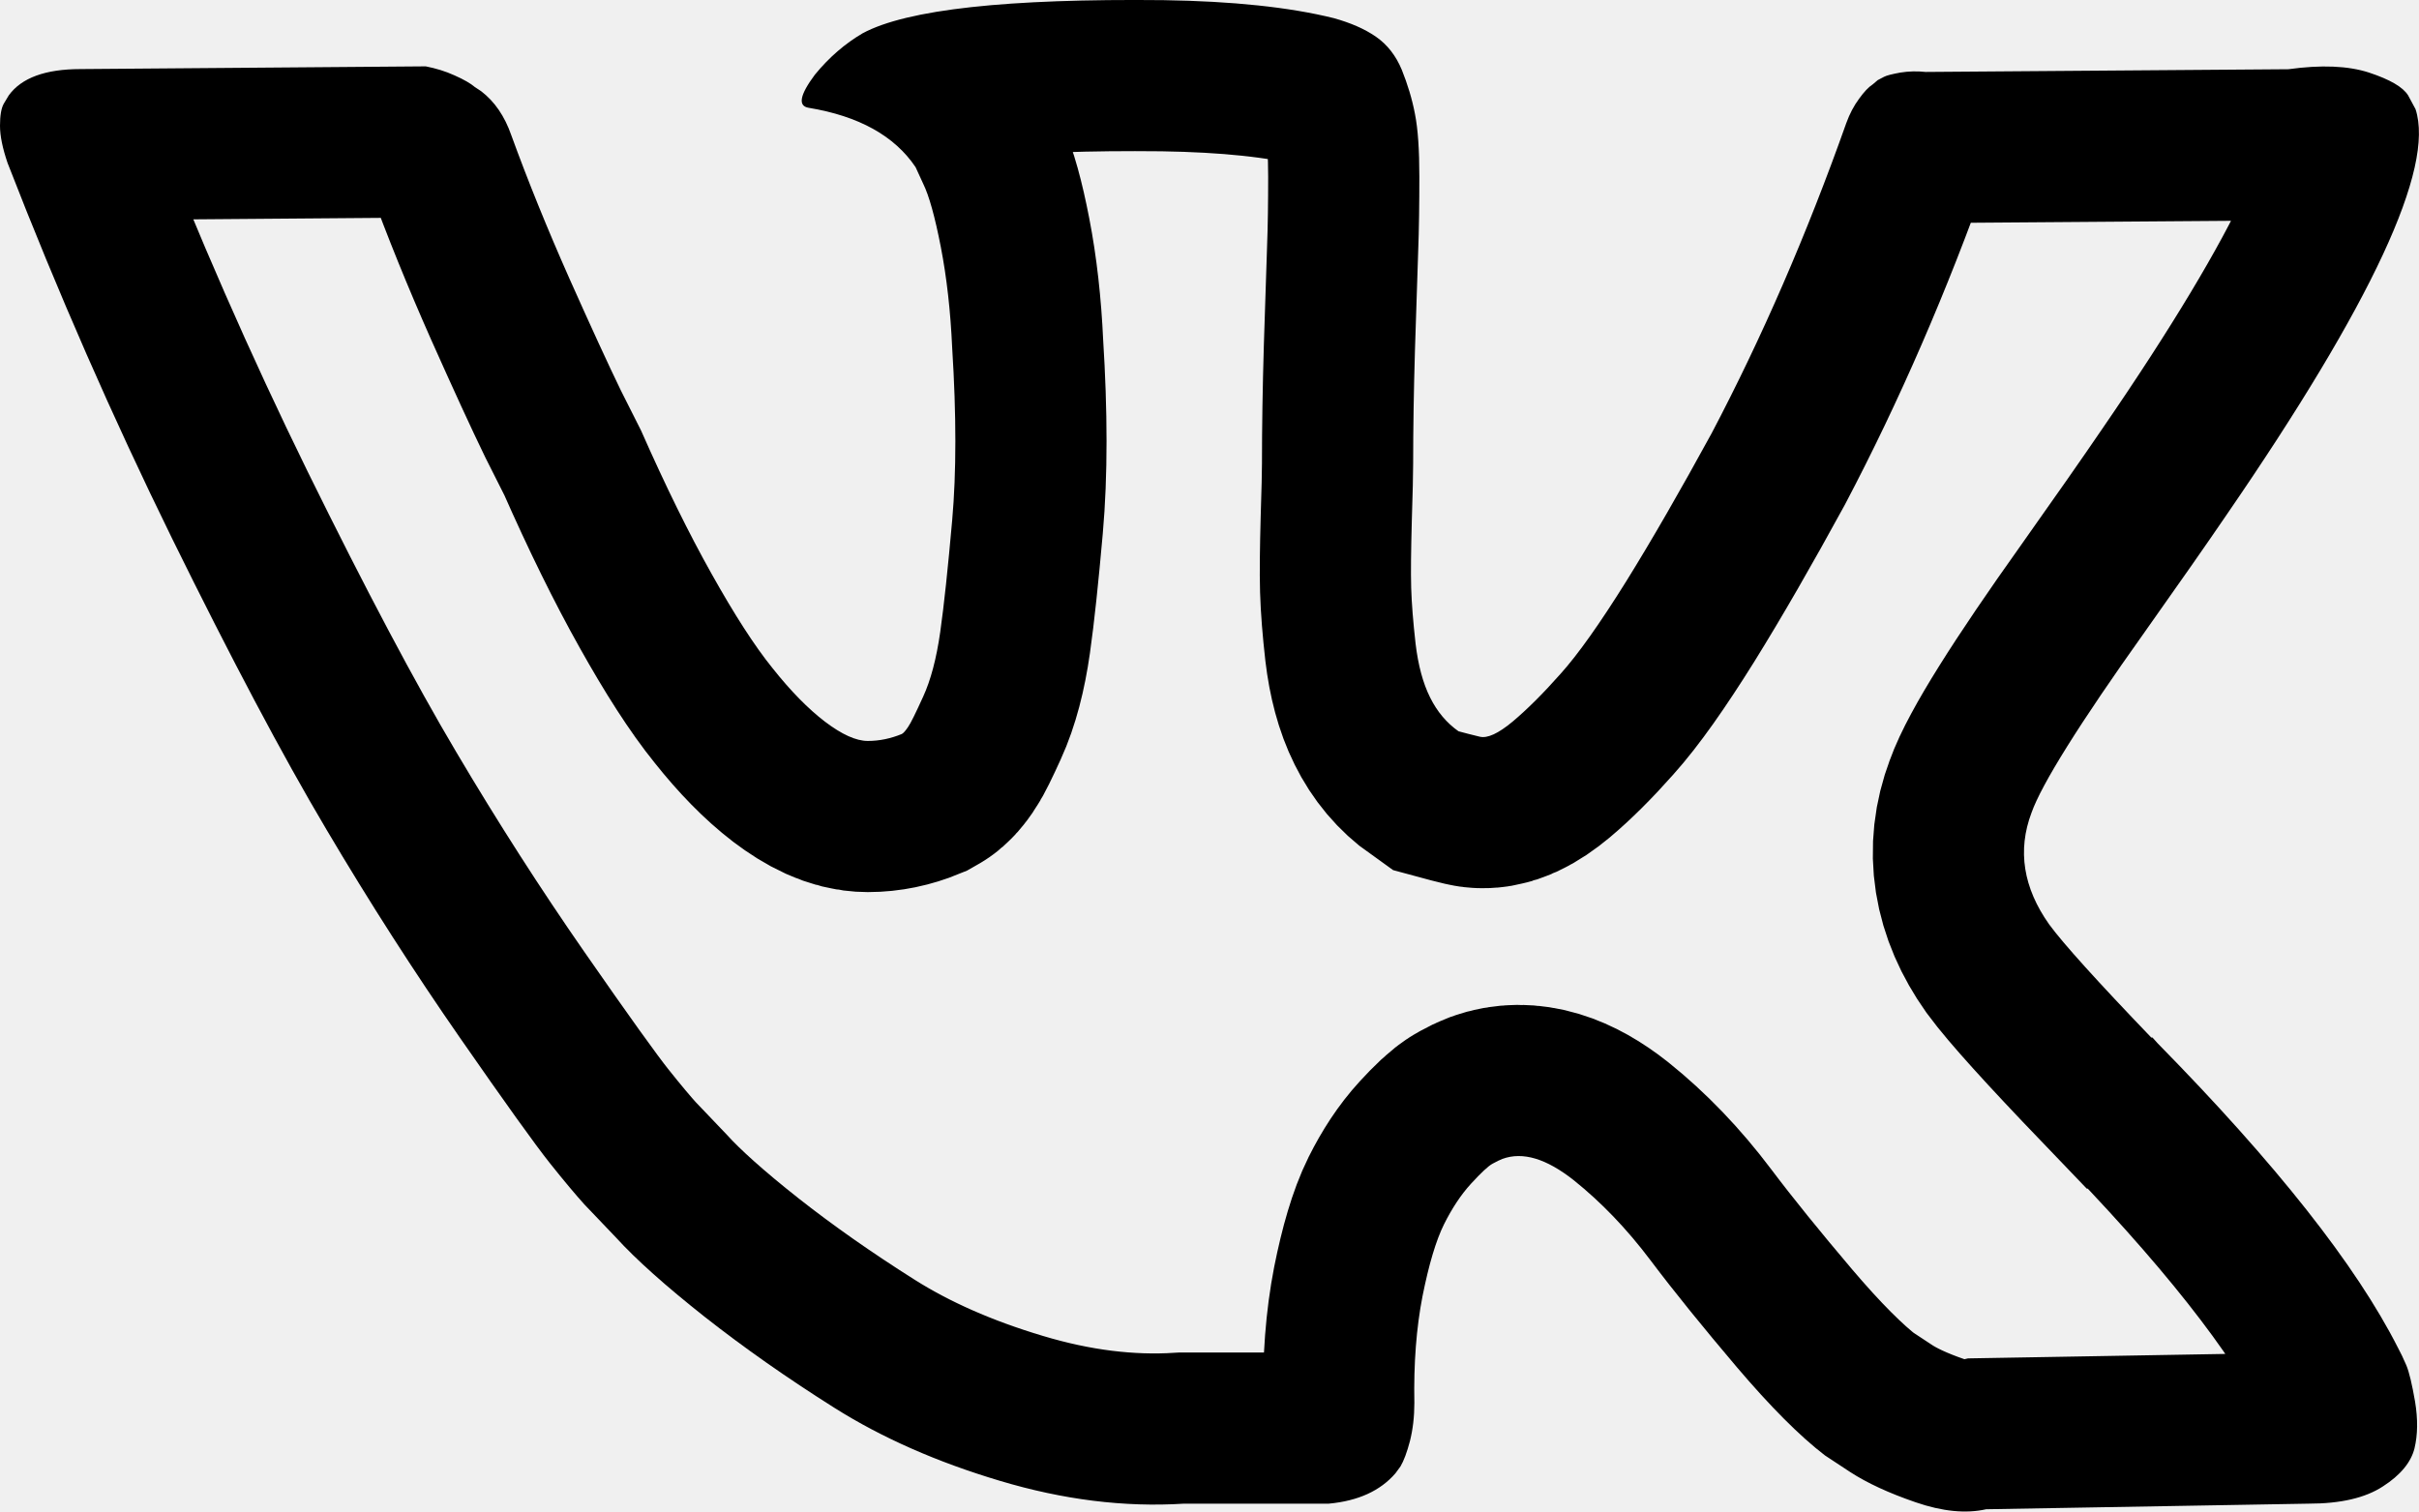
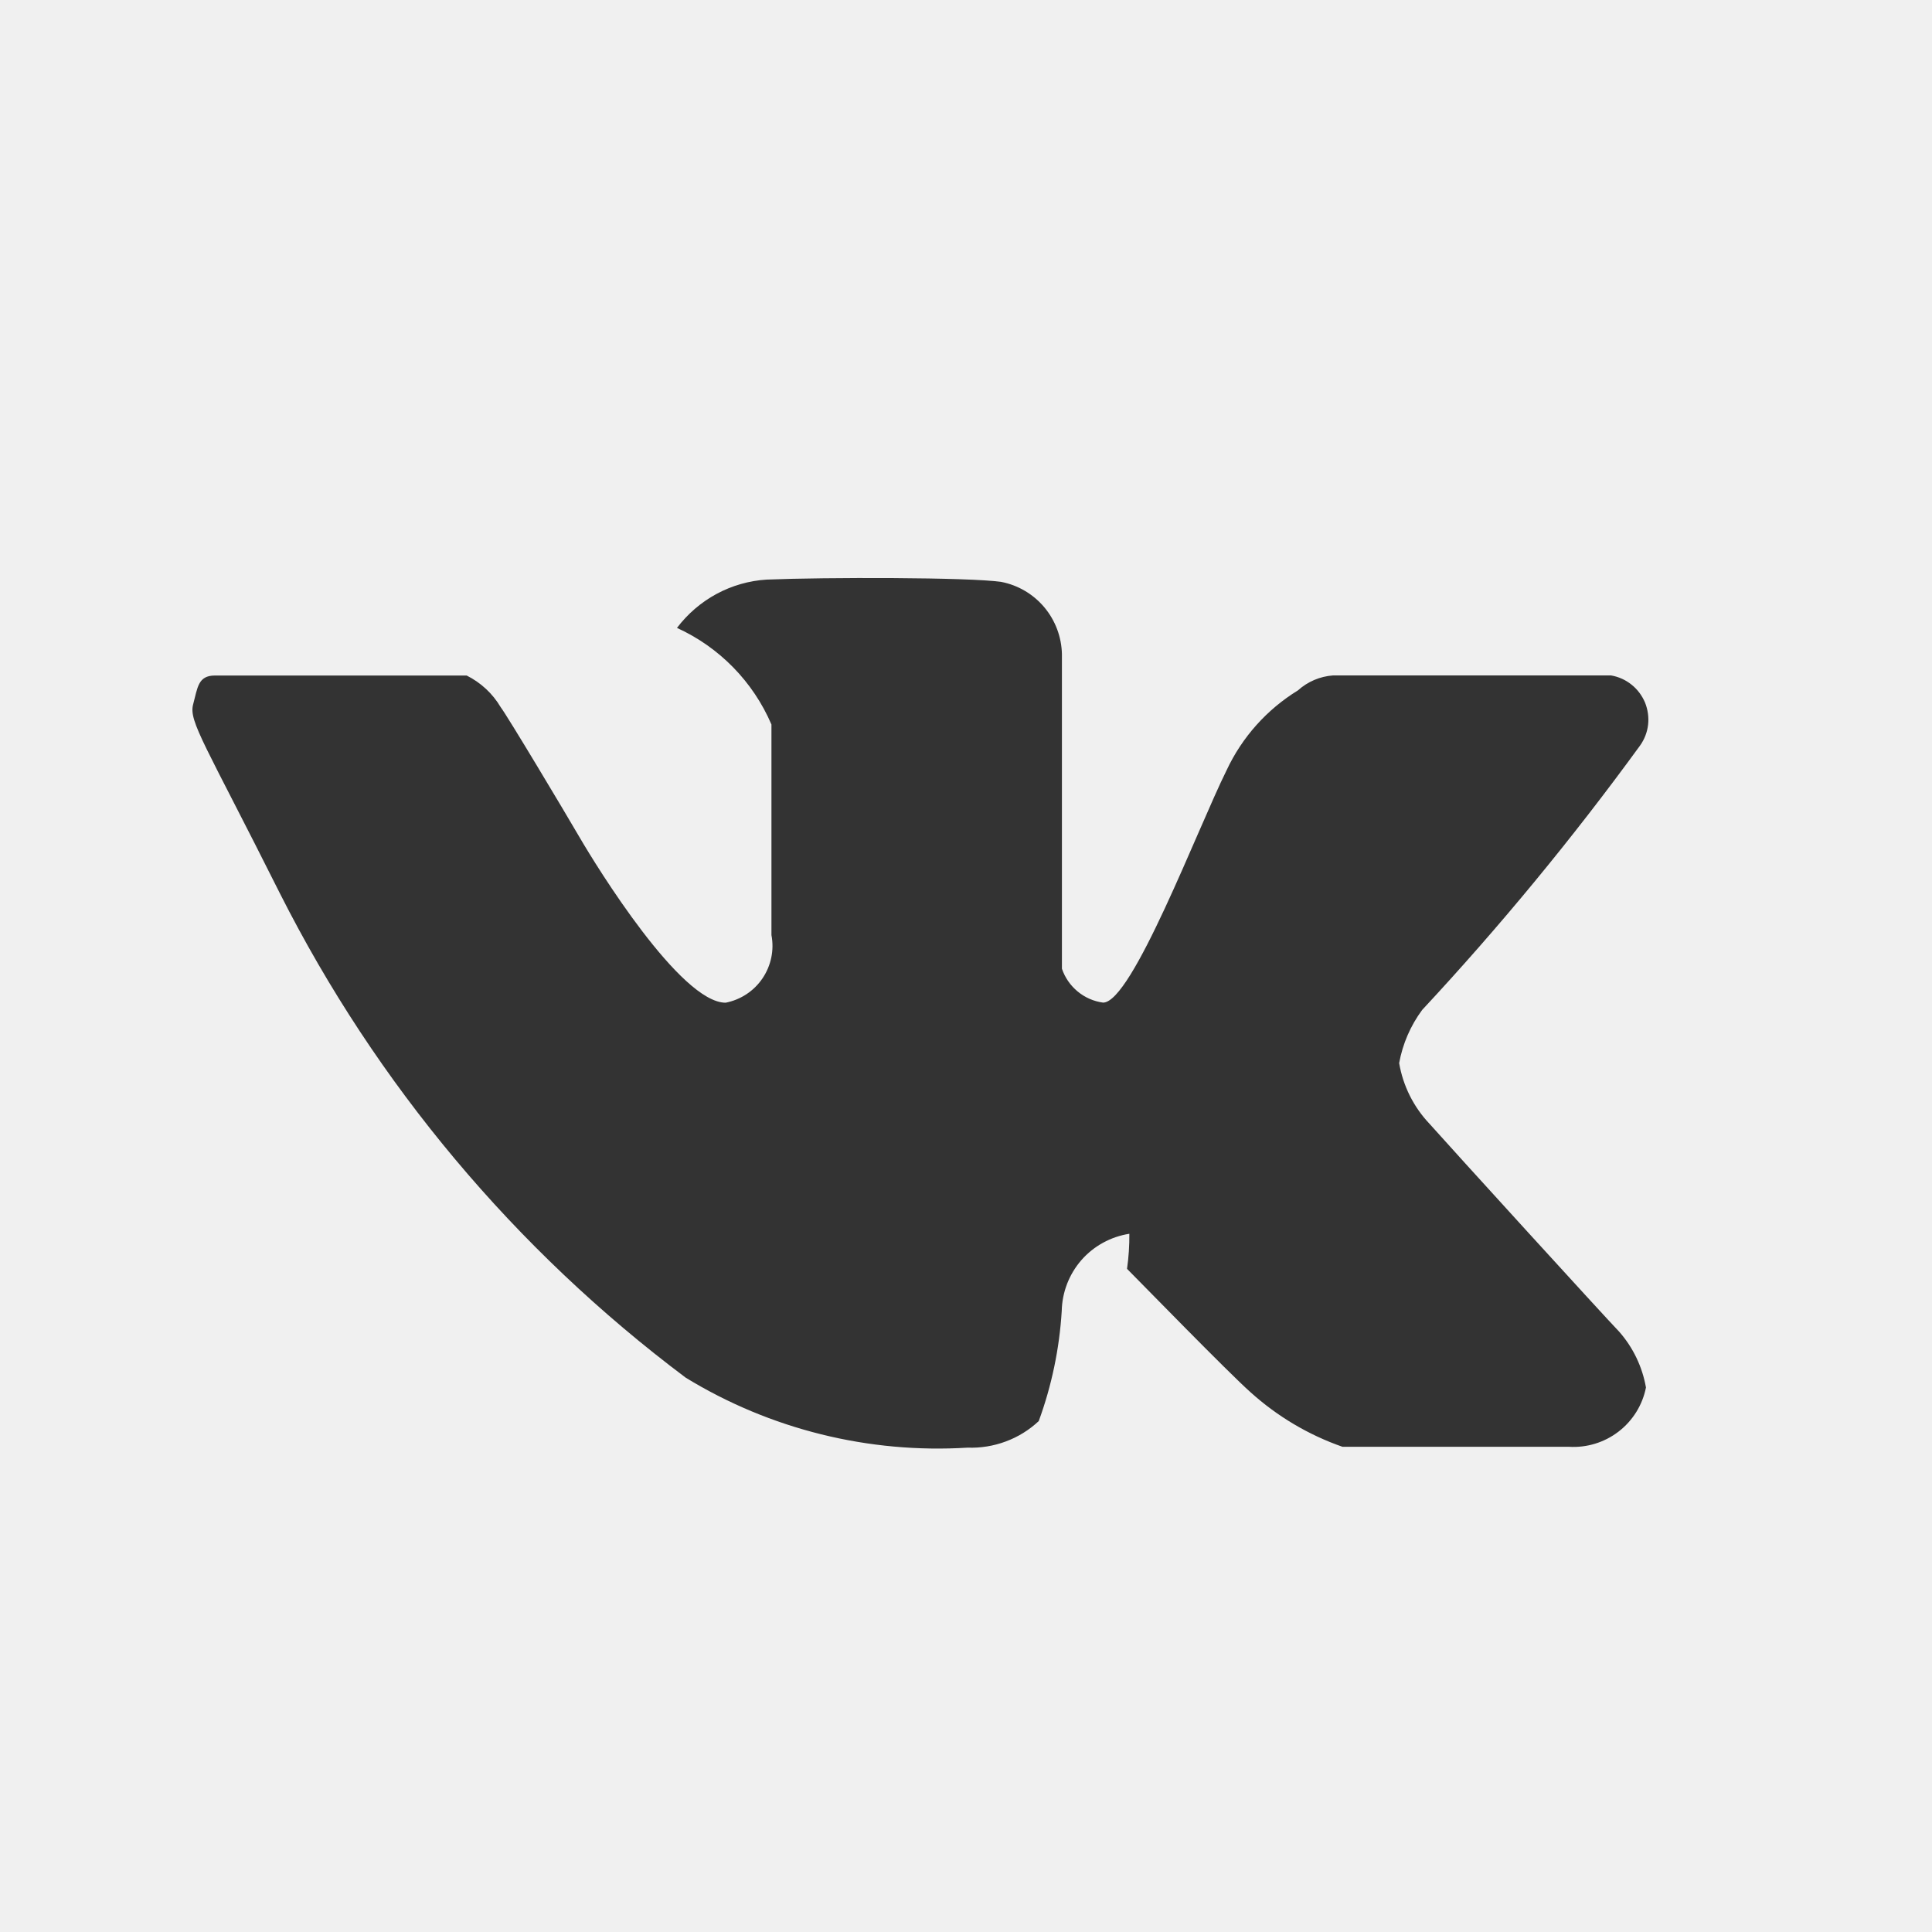
- <svg xmlns="http://www.w3.org/2000/svg" width="16" height="10" viewBox="0 0 16 10" fill="none">
-   <mask id="path-1-inside-1_568_9964" fill="white">
-     <path d="M14.186 4.181C14.414 3.859 14.595 3.6 14.728 3.405C15.689 2.006 16.105 1.112 15.977 0.722L15.928 0.631C15.894 0.576 15.808 0.526 15.669 0.48C15.53 0.435 15.353 0.428 15.136 0.458L12.737 0.476C12.681 0.47 12.626 0.471 12.57 0.48C12.515 0.49 12.479 0.499 12.462 0.508C12.445 0.517 12.431 0.524 12.42 0.53L12.387 0.558C12.359 0.576 12.329 0.608 12.296 0.654C12.262 0.7 12.234 0.753 12.212 0.814C11.951 1.55 11.654 2.234 11.321 2.867C11.115 3.244 10.927 3.571 10.755 3.848C10.582 4.125 10.438 4.329 10.321 4.459C10.205 4.59 10.099 4.695 10.005 4.774C9.91 4.853 9.838 4.886 9.788 4.874C9.738 4.862 9.691 4.85 9.647 4.838C9.569 4.783 9.506 4.709 9.459 4.614C9.412 4.52 9.38 4.401 9.363 4.258C9.347 4.116 9.337 3.992 9.334 3.889C9.331 3.785 9.333 3.639 9.338 3.451C9.344 3.262 9.347 3.134 9.347 3.067C9.347 2.836 9.351 2.585 9.359 2.315C9.368 2.044 9.375 1.829 9.38 1.671C9.386 1.513 9.388 1.346 9.388 1.169C9.388 0.993 9.379 0.855 9.359 0.754C9.34 0.654 9.31 0.557 9.272 0.462C9.233 0.368 9.176 0.295 9.101 0.243C9.026 0.191 8.933 0.151 8.822 0.12C8.527 0.047 8.152 0.008 7.697 0.001C6.664 -0.01 6 0.062 5.706 0.22C5.59 0.288 5.484 0.379 5.39 0.494C5.29 0.628 5.276 0.701 5.348 0.713C5.681 0.768 5.917 0.899 6.056 1.106L6.106 1.215C6.145 1.294 6.184 1.434 6.223 1.635C6.262 1.836 6.287 2.058 6.298 2.301C6.326 2.745 6.326 3.125 6.298 3.442C6.27 3.758 6.244 4.005 6.219 4.181C6.194 4.357 6.156 4.5 6.106 4.609C6.056 4.719 6.023 4.786 6.006 4.81C5.989 4.835 5.976 4.85 5.965 4.856C5.892 4.886 5.817 4.902 5.74 4.902C5.662 4.902 5.568 4.859 5.456 4.774C5.345 4.689 5.23 4.572 5.111 4.422C4.991 4.274 4.857 4.065 4.707 3.797C4.557 3.53 4.401 3.213 4.24 2.848L4.107 2.584C4.024 2.413 3.91 2.165 3.765 1.84C3.621 1.515 3.493 1.2 3.382 0.895C3.338 0.768 3.271 0.671 3.182 0.603L3.141 0.576C3.113 0.552 3.068 0.526 3.007 0.499C2.946 0.471 2.882 0.452 2.816 0.439L0.533 0.457C0.3 0.457 0.142 0.515 0.058 0.631L0.025 0.686C0.008 0.716 0 0.765 0 0.832C0 0.899 0.017 0.981 0.05 1.078C0.383 1.936 0.746 2.763 1.137 3.56C1.529 4.357 1.869 4.999 2.158 5.486C2.446 5.973 2.741 6.432 3.041 6.864C3.341 7.296 3.539 7.572 3.636 7.694C3.733 7.816 3.81 7.907 3.865 7.968L4.074 8.187C4.207 8.333 4.403 8.508 4.661 8.712C4.919 8.915 5.205 9.116 5.519 9.314C5.833 9.512 6.198 9.673 6.614 9.797C7.031 9.922 7.436 9.973 7.831 9.948H8.789C8.983 9.93 9.13 9.863 9.23 9.747L9.263 9.702C9.285 9.665 9.306 9.609 9.326 9.533C9.345 9.457 9.355 9.373 9.355 9.282C9.35 9.021 9.368 8.785 9.409 8.575C9.451 8.365 9.498 8.207 9.551 8.1C9.604 7.994 9.663 7.904 9.73 7.831C9.797 7.758 9.844 7.714 9.872 7.699C9.899 7.684 9.922 7.673 9.938 7.667C10.072 7.618 10.228 7.665 10.409 7.808C10.589 7.952 10.759 8.128 10.917 8.338C11.075 8.548 11.266 8.783 11.488 9.045C11.71 9.306 11.904 9.501 12.071 9.629L12.238 9.739C12.349 9.811 12.493 9.878 12.671 9.939C12.848 10 13.004 10.015 13.137 9.985L15.27 9.948C15.481 9.948 15.645 9.91 15.761 9.834C15.878 9.759 15.947 9.674 15.97 9.583C15.992 9.492 15.993 9.389 15.974 9.273C15.954 9.158 15.935 9.077 15.916 9.032C15.896 8.986 15.878 8.948 15.861 8.917C15.584 8.37 15.053 7.698 14.27 6.901L14.254 6.883L14.245 6.873L14.237 6.864H14.229C13.873 6.493 13.648 6.244 13.554 6.116C13.382 5.873 13.343 5.626 13.437 5.377C13.504 5.188 13.753 4.789 14.186 4.181Z" />
-   </mask>
-   <path d="M14.186 4.181C14.414 3.859 14.595 3.6 14.728 3.405C15.689 2.006 16.105 1.112 15.977 0.722L15.928 0.631C15.894 0.576 15.808 0.526 15.669 0.48C15.53 0.435 15.353 0.428 15.136 0.458L12.737 0.476C12.681 0.47 12.626 0.471 12.57 0.48C12.515 0.49 12.479 0.499 12.462 0.508C12.445 0.517 12.431 0.524 12.42 0.53L12.387 0.558C12.359 0.576 12.329 0.608 12.296 0.654C12.262 0.7 12.234 0.753 12.212 0.814C11.951 1.55 11.654 2.234 11.321 2.867C11.115 3.244 10.927 3.571 10.755 3.848C10.582 4.125 10.438 4.329 10.321 4.459C10.205 4.59 10.099 4.695 10.005 4.774C9.91 4.853 9.838 4.886 9.788 4.874C9.738 4.862 9.691 4.85 9.647 4.838C9.569 4.783 9.506 4.709 9.459 4.614C9.412 4.52 9.38 4.401 9.363 4.258C9.347 4.116 9.337 3.992 9.334 3.889C9.331 3.785 9.333 3.639 9.338 3.451C9.344 3.262 9.347 3.134 9.347 3.067C9.347 2.836 9.351 2.585 9.359 2.315C9.368 2.044 9.375 1.829 9.38 1.671C9.386 1.513 9.388 1.346 9.388 1.169C9.388 0.993 9.379 0.855 9.359 0.754C9.34 0.654 9.31 0.557 9.272 0.462C9.233 0.368 9.176 0.295 9.101 0.243C9.026 0.191 8.933 0.151 8.822 0.12C8.527 0.047 8.152 0.008 7.697 0.001C6.664 -0.01 6 0.062 5.706 0.22C5.59 0.288 5.484 0.379 5.39 0.494C5.29 0.628 5.276 0.701 5.348 0.713C5.681 0.768 5.917 0.899 6.056 1.106L6.106 1.215C6.145 1.294 6.184 1.434 6.223 1.635C6.262 1.836 6.287 2.058 6.298 2.301C6.326 2.745 6.326 3.125 6.298 3.442C6.27 3.758 6.244 4.005 6.219 4.181C6.194 4.357 6.156 4.5 6.106 4.609C6.056 4.719 6.023 4.786 6.006 4.81C5.989 4.835 5.976 4.85 5.965 4.856C5.892 4.886 5.817 4.902 5.74 4.902C5.662 4.902 5.568 4.859 5.456 4.774C5.345 4.689 5.23 4.572 5.111 4.422C4.991 4.274 4.857 4.065 4.707 3.797C4.557 3.53 4.401 3.213 4.24 2.848L4.107 2.584C4.024 2.413 3.91 2.165 3.765 1.84C3.621 1.515 3.493 1.2 3.382 0.895C3.338 0.768 3.271 0.671 3.182 0.603L3.141 0.576C3.113 0.552 3.068 0.526 3.007 0.499C2.946 0.471 2.882 0.452 2.816 0.439L0.533 0.457C0.3 0.457 0.142 0.515 0.058 0.631L0.025 0.686C0.008 0.716 0 0.765 0 0.832C0 0.899 0.017 0.981 0.05 1.078C0.383 1.936 0.746 2.763 1.137 3.56C1.529 4.357 1.869 4.999 2.158 5.486C2.446 5.973 2.741 6.432 3.041 6.864C3.341 7.296 3.539 7.572 3.636 7.694C3.733 7.816 3.81 7.907 3.865 7.968L4.074 8.187C4.207 8.333 4.403 8.508 4.661 8.712C4.919 8.915 5.205 9.116 5.519 9.314C5.833 9.512 6.198 9.673 6.614 9.797C7.031 9.922 7.436 9.973 7.831 9.948H8.789C8.983 9.93 9.13 9.863 9.23 9.747L9.263 9.702C9.285 9.665 9.306 9.609 9.326 9.533C9.345 9.457 9.355 9.373 9.355 9.282C9.35 9.021 9.368 8.785 9.409 8.575C9.451 8.365 9.498 8.207 9.551 8.1C9.604 7.994 9.663 7.904 9.73 7.831C9.797 7.758 9.844 7.714 9.872 7.699C9.899 7.684 9.922 7.673 9.938 7.667C10.072 7.618 10.228 7.665 10.409 7.808C10.589 7.952 10.759 8.128 10.917 8.338C11.075 8.548 11.266 8.783 11.488 9.045C11.71 9.306 11.904 9.501 12.071 9.629L12.238 9.739C12.349 9.811 12.493 9.878 12.671 9.939C12.848 10 13.004 10.015 13.137 9.985L15.27 9.948C15.481 9.948 15.645 9.91 15.761 9.834C15.878 9.759 15.947 9.674 15.97 9.583C15.992 9.492 15.993 9.389 15.974 9.273C15.954 9.158 15.935 9.077 15.916 9.032C15.896 8.986 15.878 8.948 15.861 8.917C15.584 8.37 15.053 7.698 14.27 6.901L14.254 6.883L14.245 6.873L14.237 6.864H14.229C13.873 6.493 13.648 6.244 13.554 6.116C13.382 5.873 13.343 5.626 13.437 5.377C13.504 5.188 13.753 4.789 14.186 4.181Z" stroke="black" stroke-width="2" mask="url(#path-1-inside-1_568_9964)" />
+ <svg xmlns="http://www.w3.org/2000/svg" width="20" height="20" viewBox="0 0 20 20" fill="none">
+   <path fill-rule="evenodd" clip-rule="evenodd" d="M10.993 6.771V10.028C11.024 10.12 11.081 10.202 11.156 10.264C11.231 10.326 11.322 10.366 11.419 10.379C11.719 10.379 12.397 8.579 12.698 7.973C12.858 7.631 13.115 7.344 13.436 7.147C13.537 7.056 13.664 7.002 13.799 6.992H16.677C16.755 7.005 16.828 7.038 16.889 7.087C16.951 7.136 16.998 7.2 17.029 7.272C17.058 7.345 17.07 7.424 17.061 7.502C17.052 7.58 17.023 7.655 16.977 7.719C16.281 8.675 15.528 9.589 14.722 10.455C14.602 10.617 14.52 10.806 14.484 11.005C14.524 11.24 14.633 11.459 14.797 11.632C14.997 11.858 16.613 13.632 16.763 13.787C16.906 13.95 17.001 14.149 17.039 14.363C17.003 14.545 16.902 14.707 16.755 14.82C16.608 14.933 16.424 14.989 16.239 14.977C15.612 14.977 14.072 14.977 13.897 14.977C13.545 14.854 13.222 14.662 12.945 14.412C12.719 14.212 11.792 13.26 11.667 13.135C11.684 13.015 11.692 12.893 11.691 12.772C11.499 12.802 11.323 12.898 11.195 13.044C11.067 13.191 10.995 13.377 10.991 13.572C10.967 13.961 10.887 14.345 10.753 14.711C10.655 14.803 10.539 14.875 10.412 14.922C10.286 14.969 10.151 14.991 10.016 14.986C8.993 15.049 7.974 14.797 7.099 14.262C5.332 12.937 3.895 11.222 2.899 9.251C2.126 7.708 1.952 7.468 1.999 7.293C2.046 7.118 2.049 6.993 2.225 6.993C2.401 6.993 4.615 6.993 4.831 6.993C4.977 7.066 5.099 7.179 5.182 7.319C5.257 7.419 5.829 8.375 6.004 8.675C6.179 8.975 7.045 10.38 7.512 10.38C7.668 10.349 7.805 10.259 7.894 10.127C7.982 9.996 8.016 9.836 7.986 9.68C7.986 9.28 7.986 7.701 7.986 7.5C7.796 7.057 7.447 6.7 7.008 6.5C7.118 6.355 7.257 6.235 7.418 6.148C7.578 6.062 7.755 6.011 7.936 6C8.536 5.975 10.036 5.975 10.366 6.024C10.54 6.058 10.697 6.151 10.811 6.287C10.925 6.423 10.989 6.594 10.993 6.771Z" fill="#333333" />
</svg>
